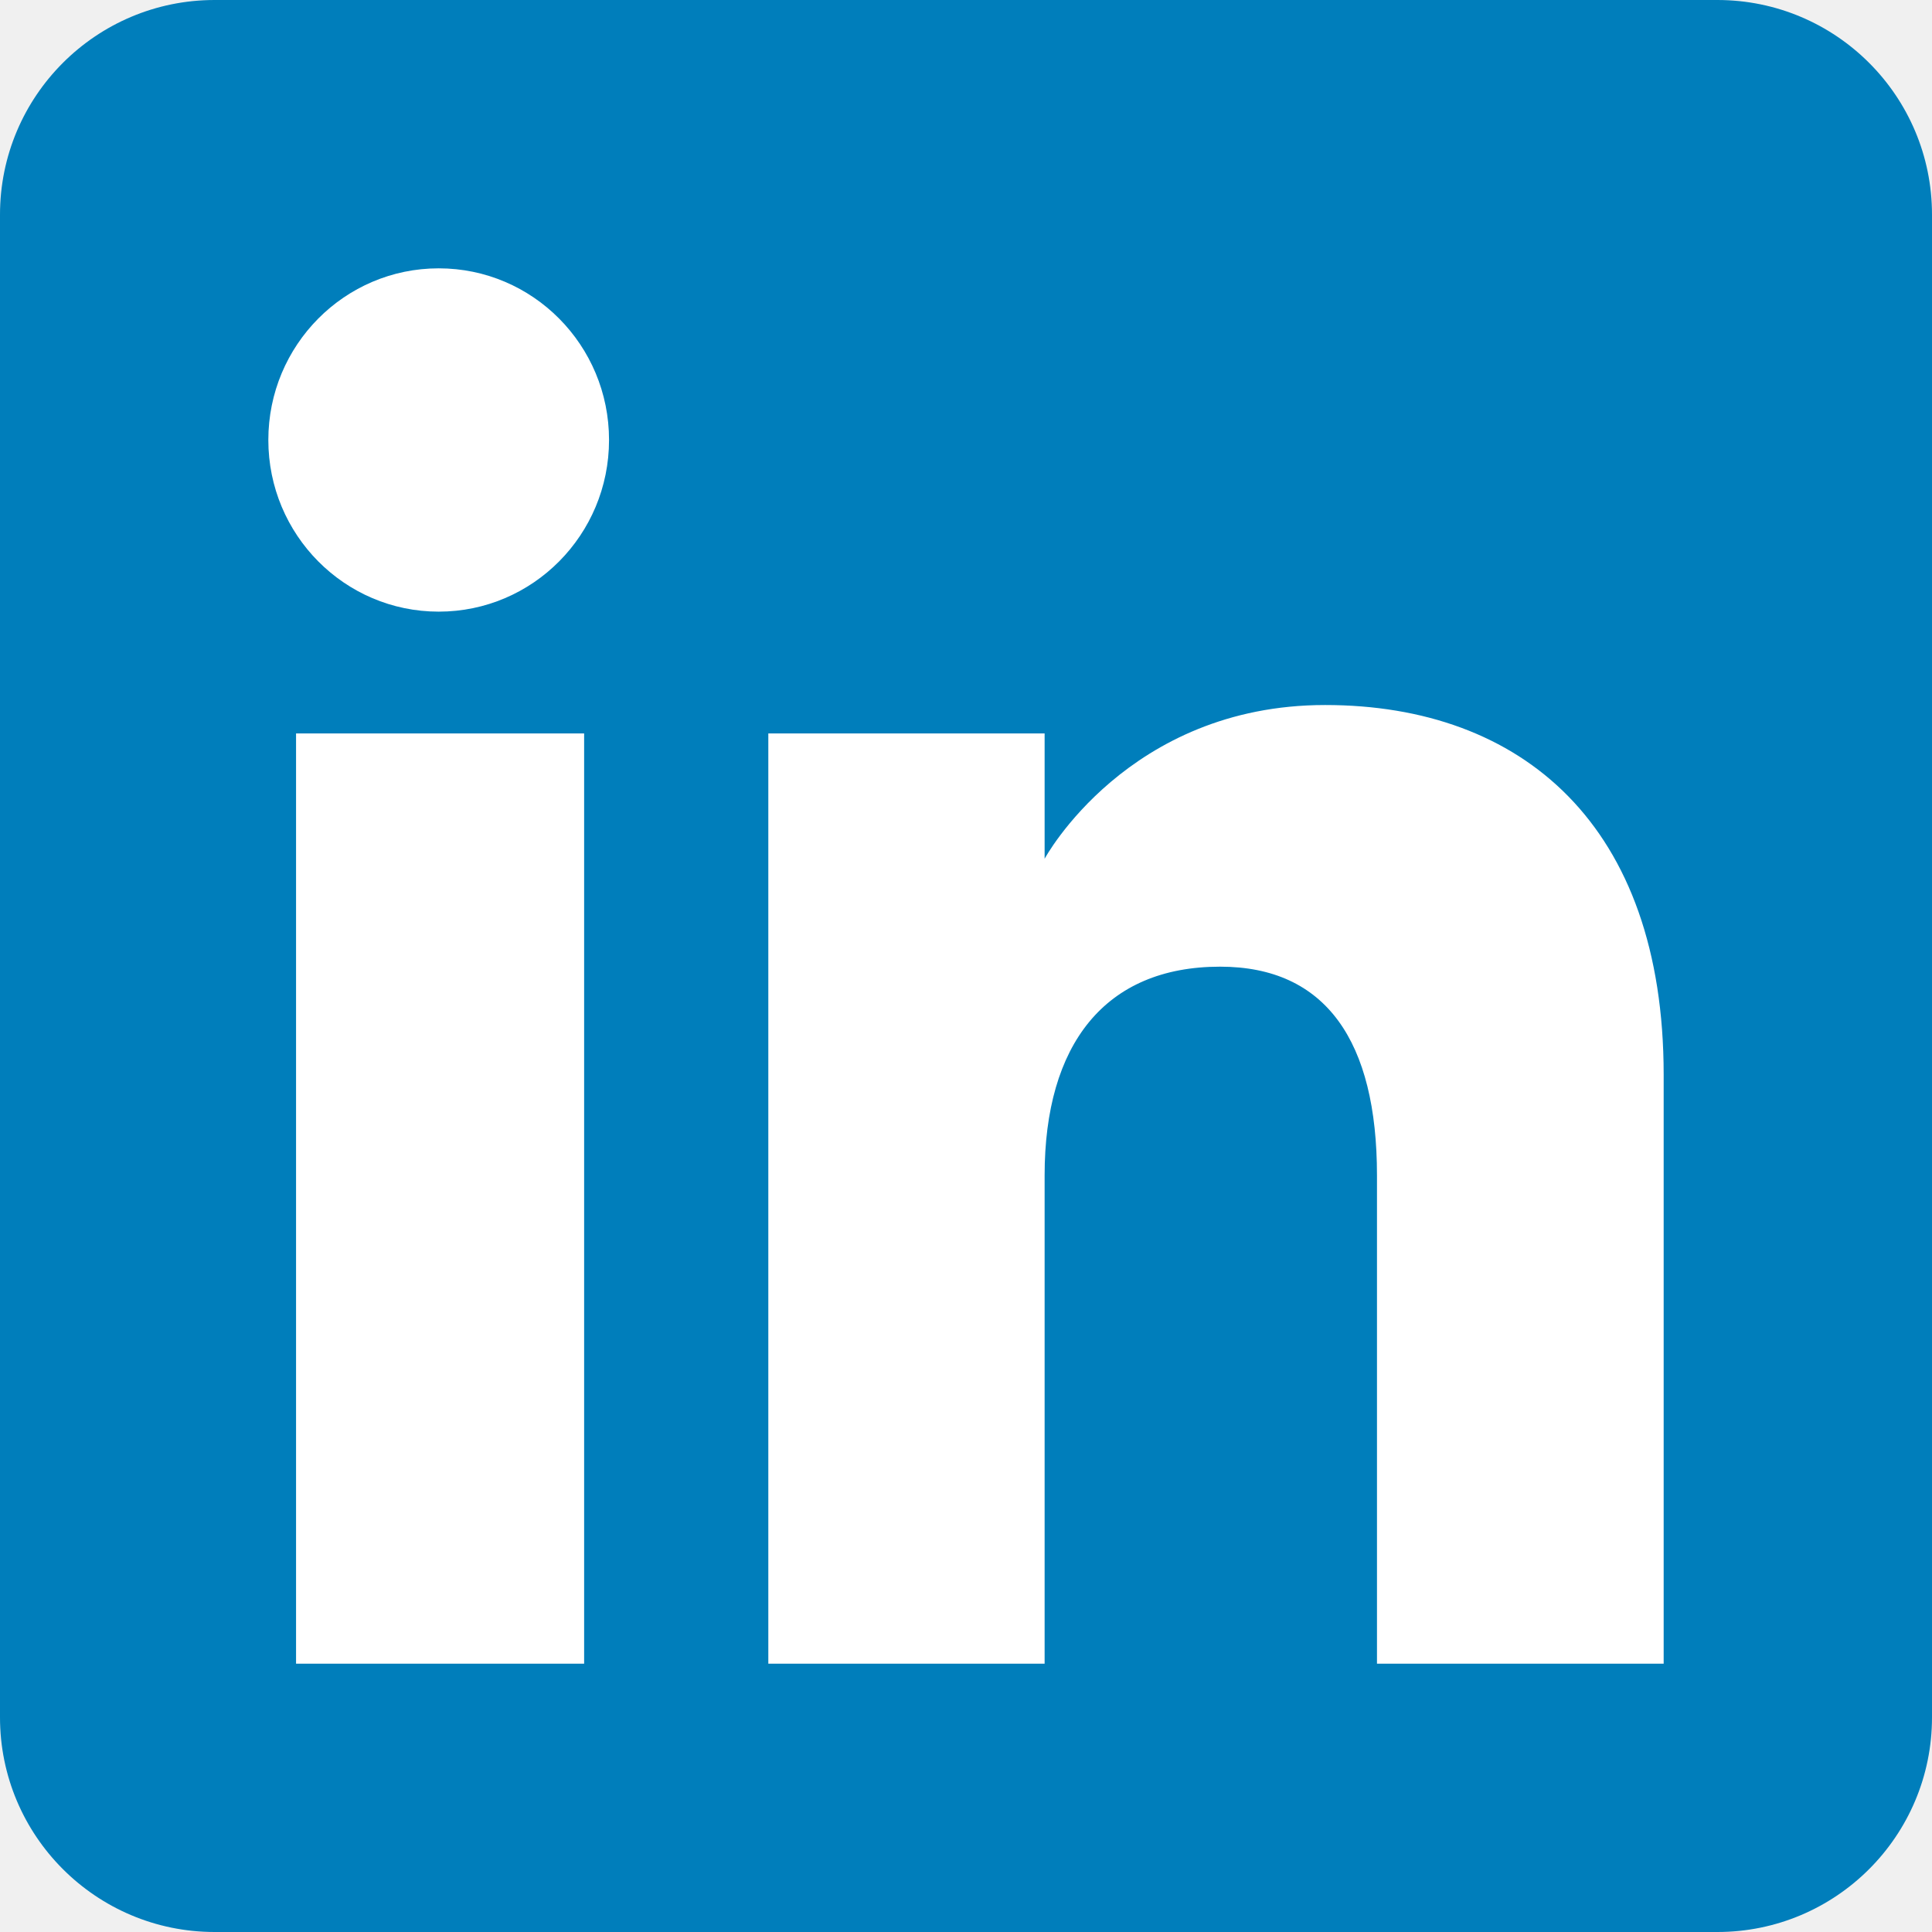
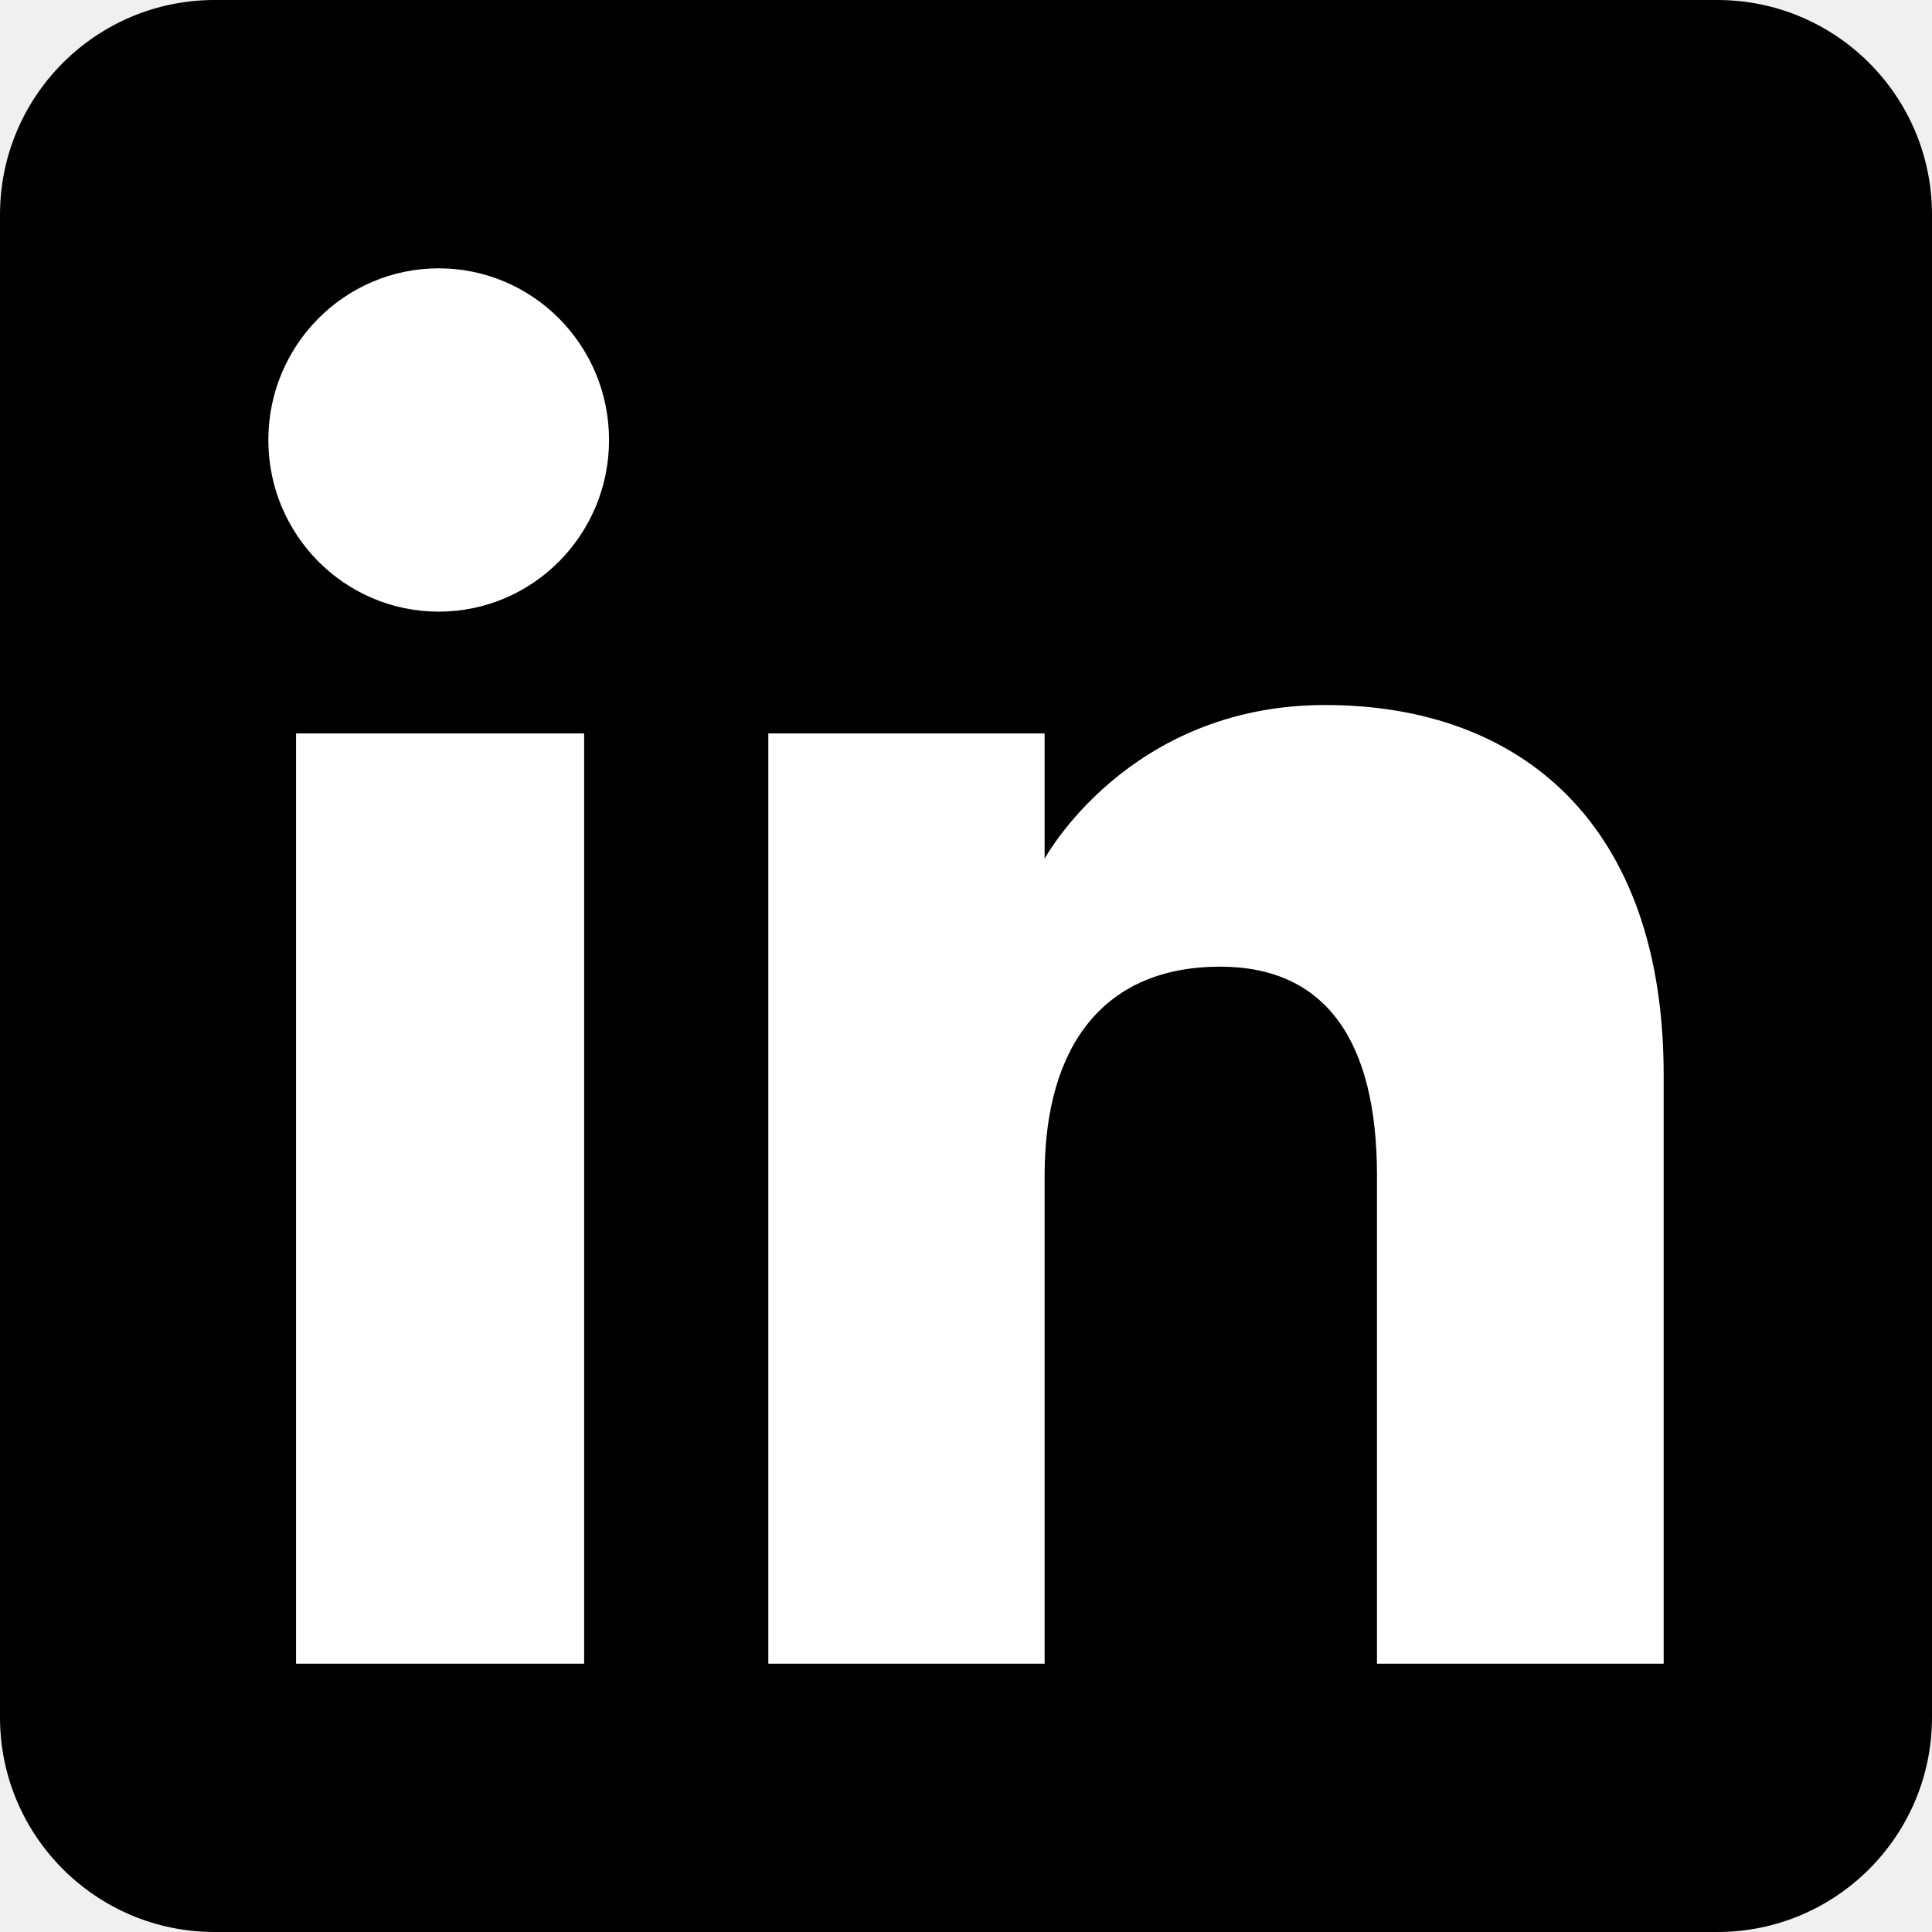
<svg xmlns="http://www.w3.org/2000/svg" height="72" viewBox="0 0 72 72" width="72">
  <g fill="none" fill-rule="evenodd">
-     <path d="M8,72 L64,72 C68.418,72 72,68.418 72,64 L72,8 C72,3.582 68.418,-8.11624501e-16 64,0 L8,0 C3.582,8.11624501e-16 -5.41083001e-16,3.582 0,8 L0,64 C5.41083001e-16,68.418 3.582,72 8,72 Z" fill="#007EBB" />
+     <path d="M8,72 L64,72 C68.418,72 72,68.418 72,64 L72,8 C72,3.582 68.418,-8.11624501e-16 64,0 L8,0 C3.582,8.11624501e-16 -5.41083001e-16,3.582 0,8 L0,64 C5.41083001e-16,68.418 3.582,72 8,72 Z" fill="#000000" />
    <path d="M62,62 L51.316,62 L51.316,43.802 C51.316,38.813 49.42,36.025 45.471,36.025 C41.175,36.025 38.93,38.926 38.93,43.802 L38.93,62 L28.633,62 L28.633,27.333 L38.93,27.333 L38.93,32.003 C38.93,32.003 42.026,26.274 49.383,26.274 C56.736,26.274 62,30.764 62,40.051 L62,62 Z M16.349,22.794 C12.842,22.794 10,19.93 10,16.397 C10,12.864 12.842,10 16.349,10 C19.857,10 22.697,12.864 22.697,16.397 C22.697,19.93 19.857,22.794 16.349,22.794 Z M11.033,62 L21.769,62 L21.769,27.333 L11.033,27.333 L11.033,62 Z" fill="#FFF" />
  </g>
</svg>
